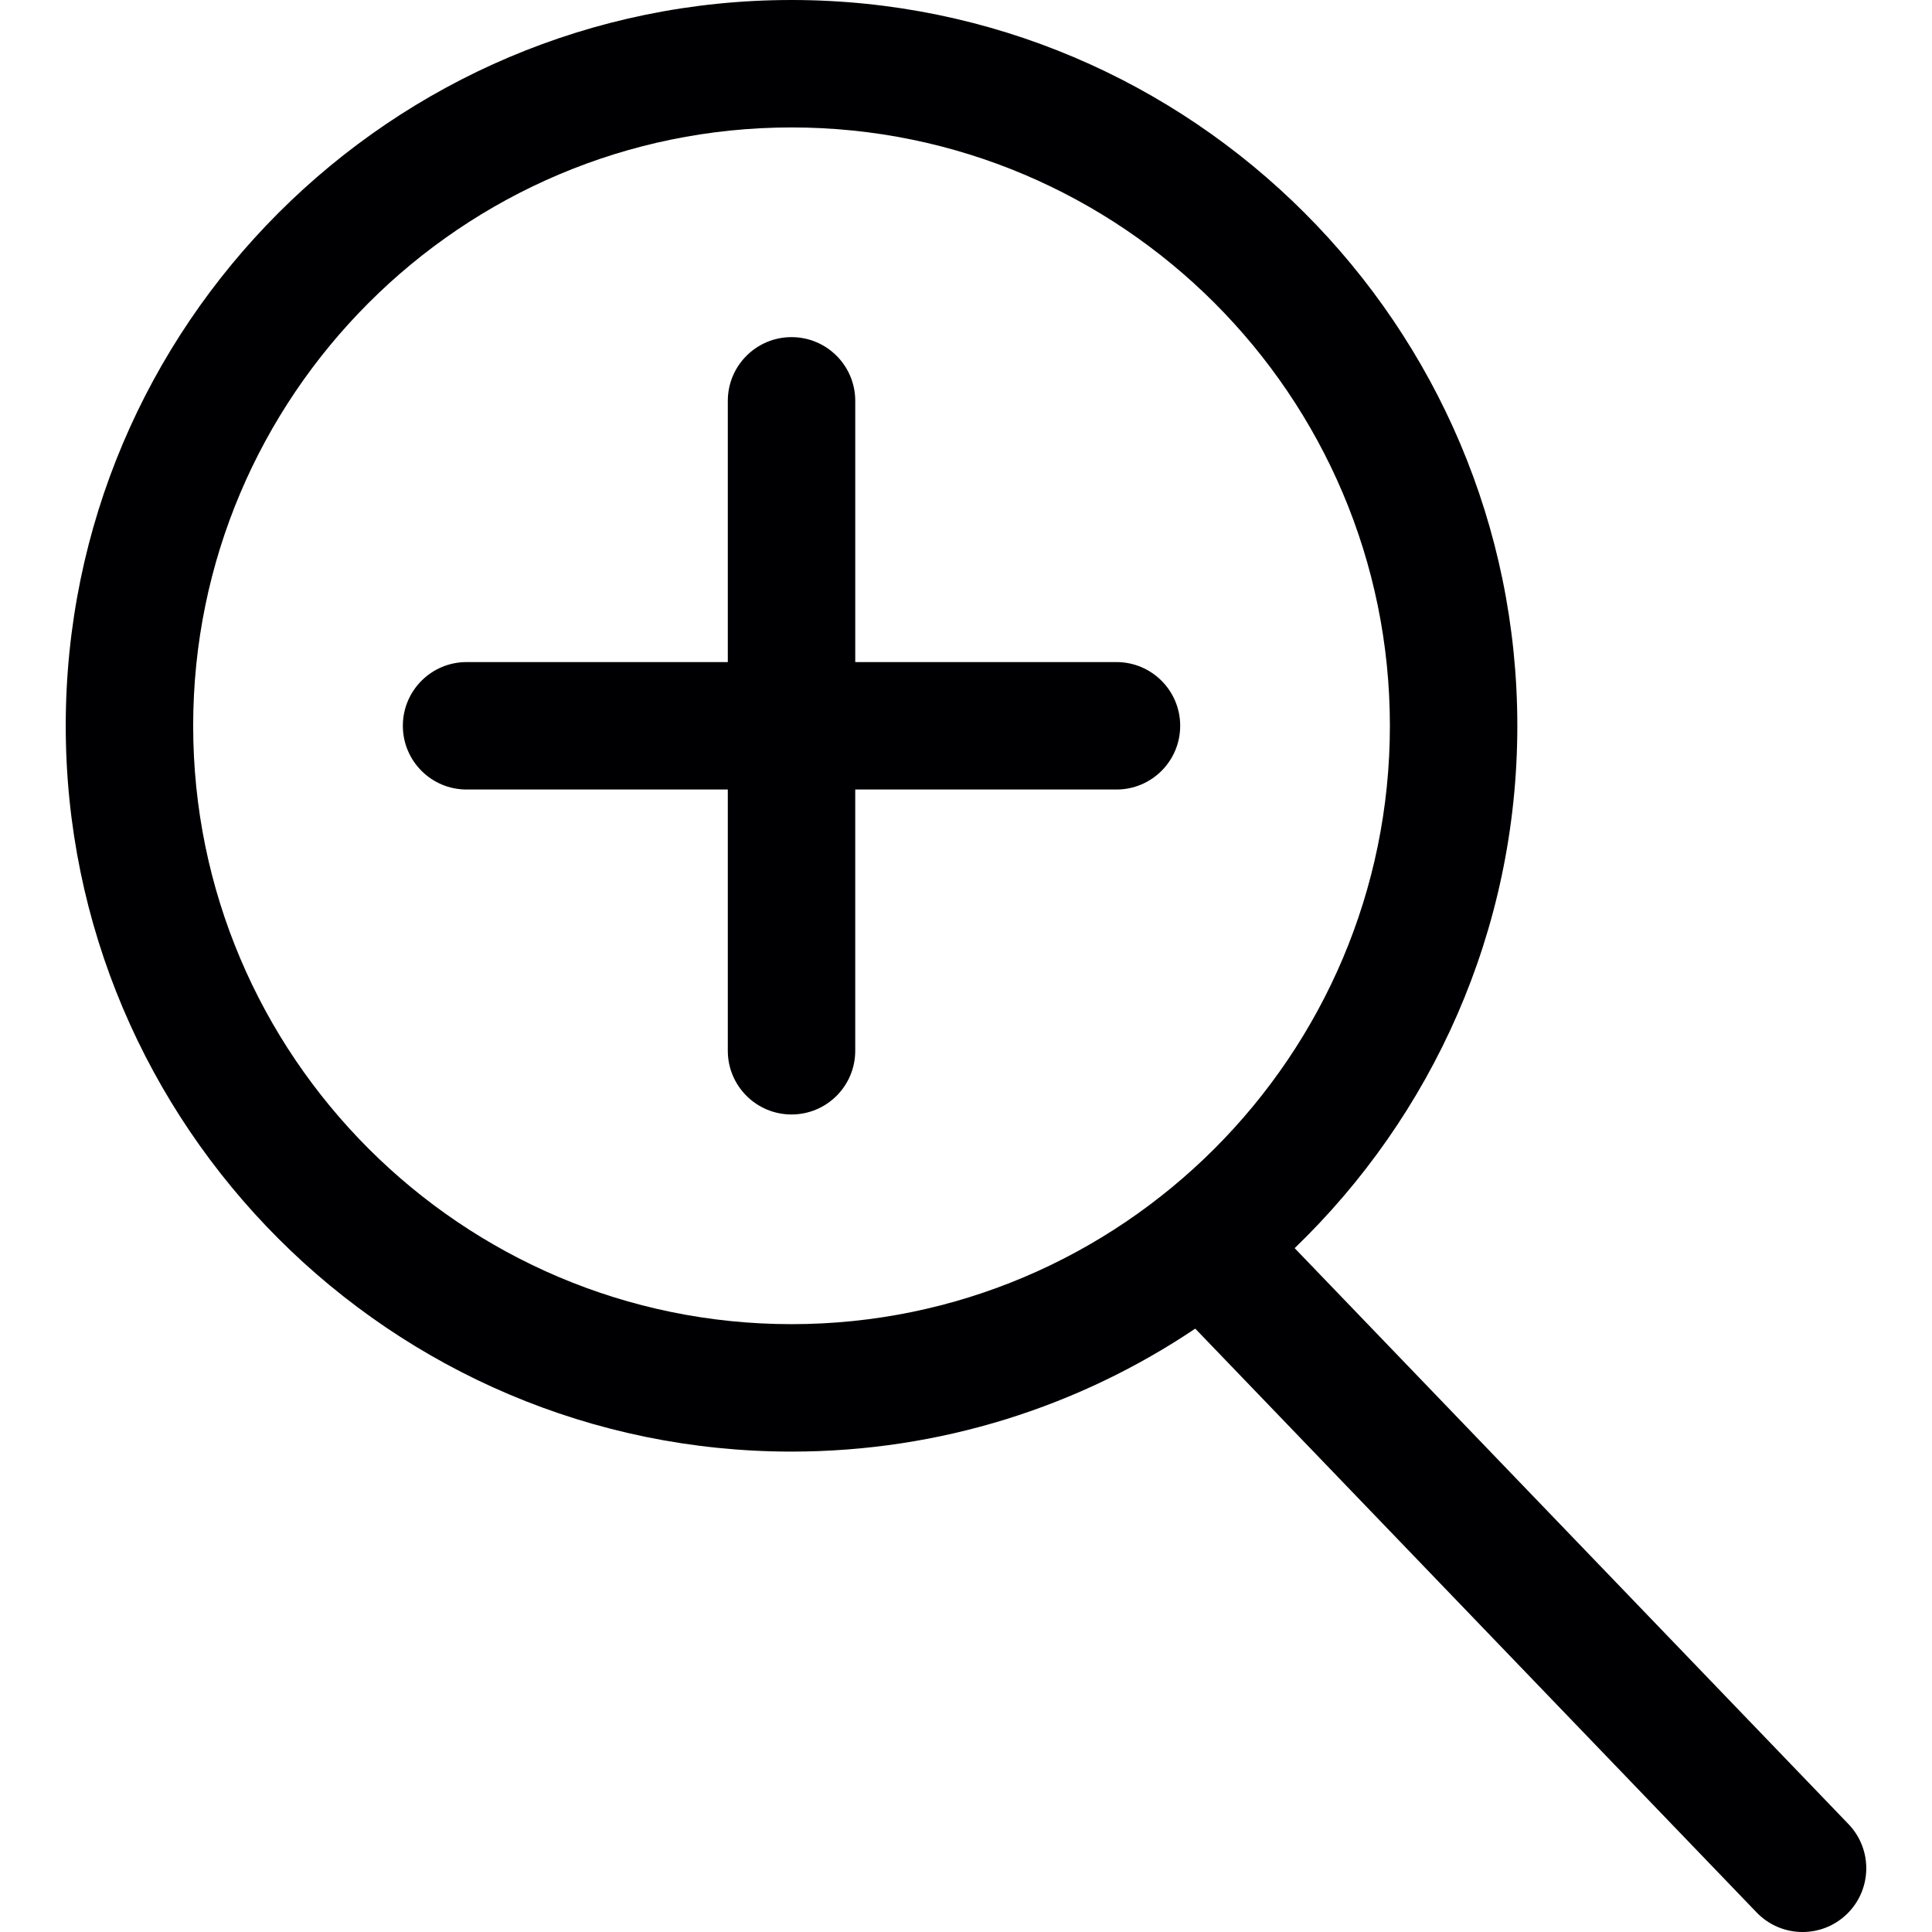
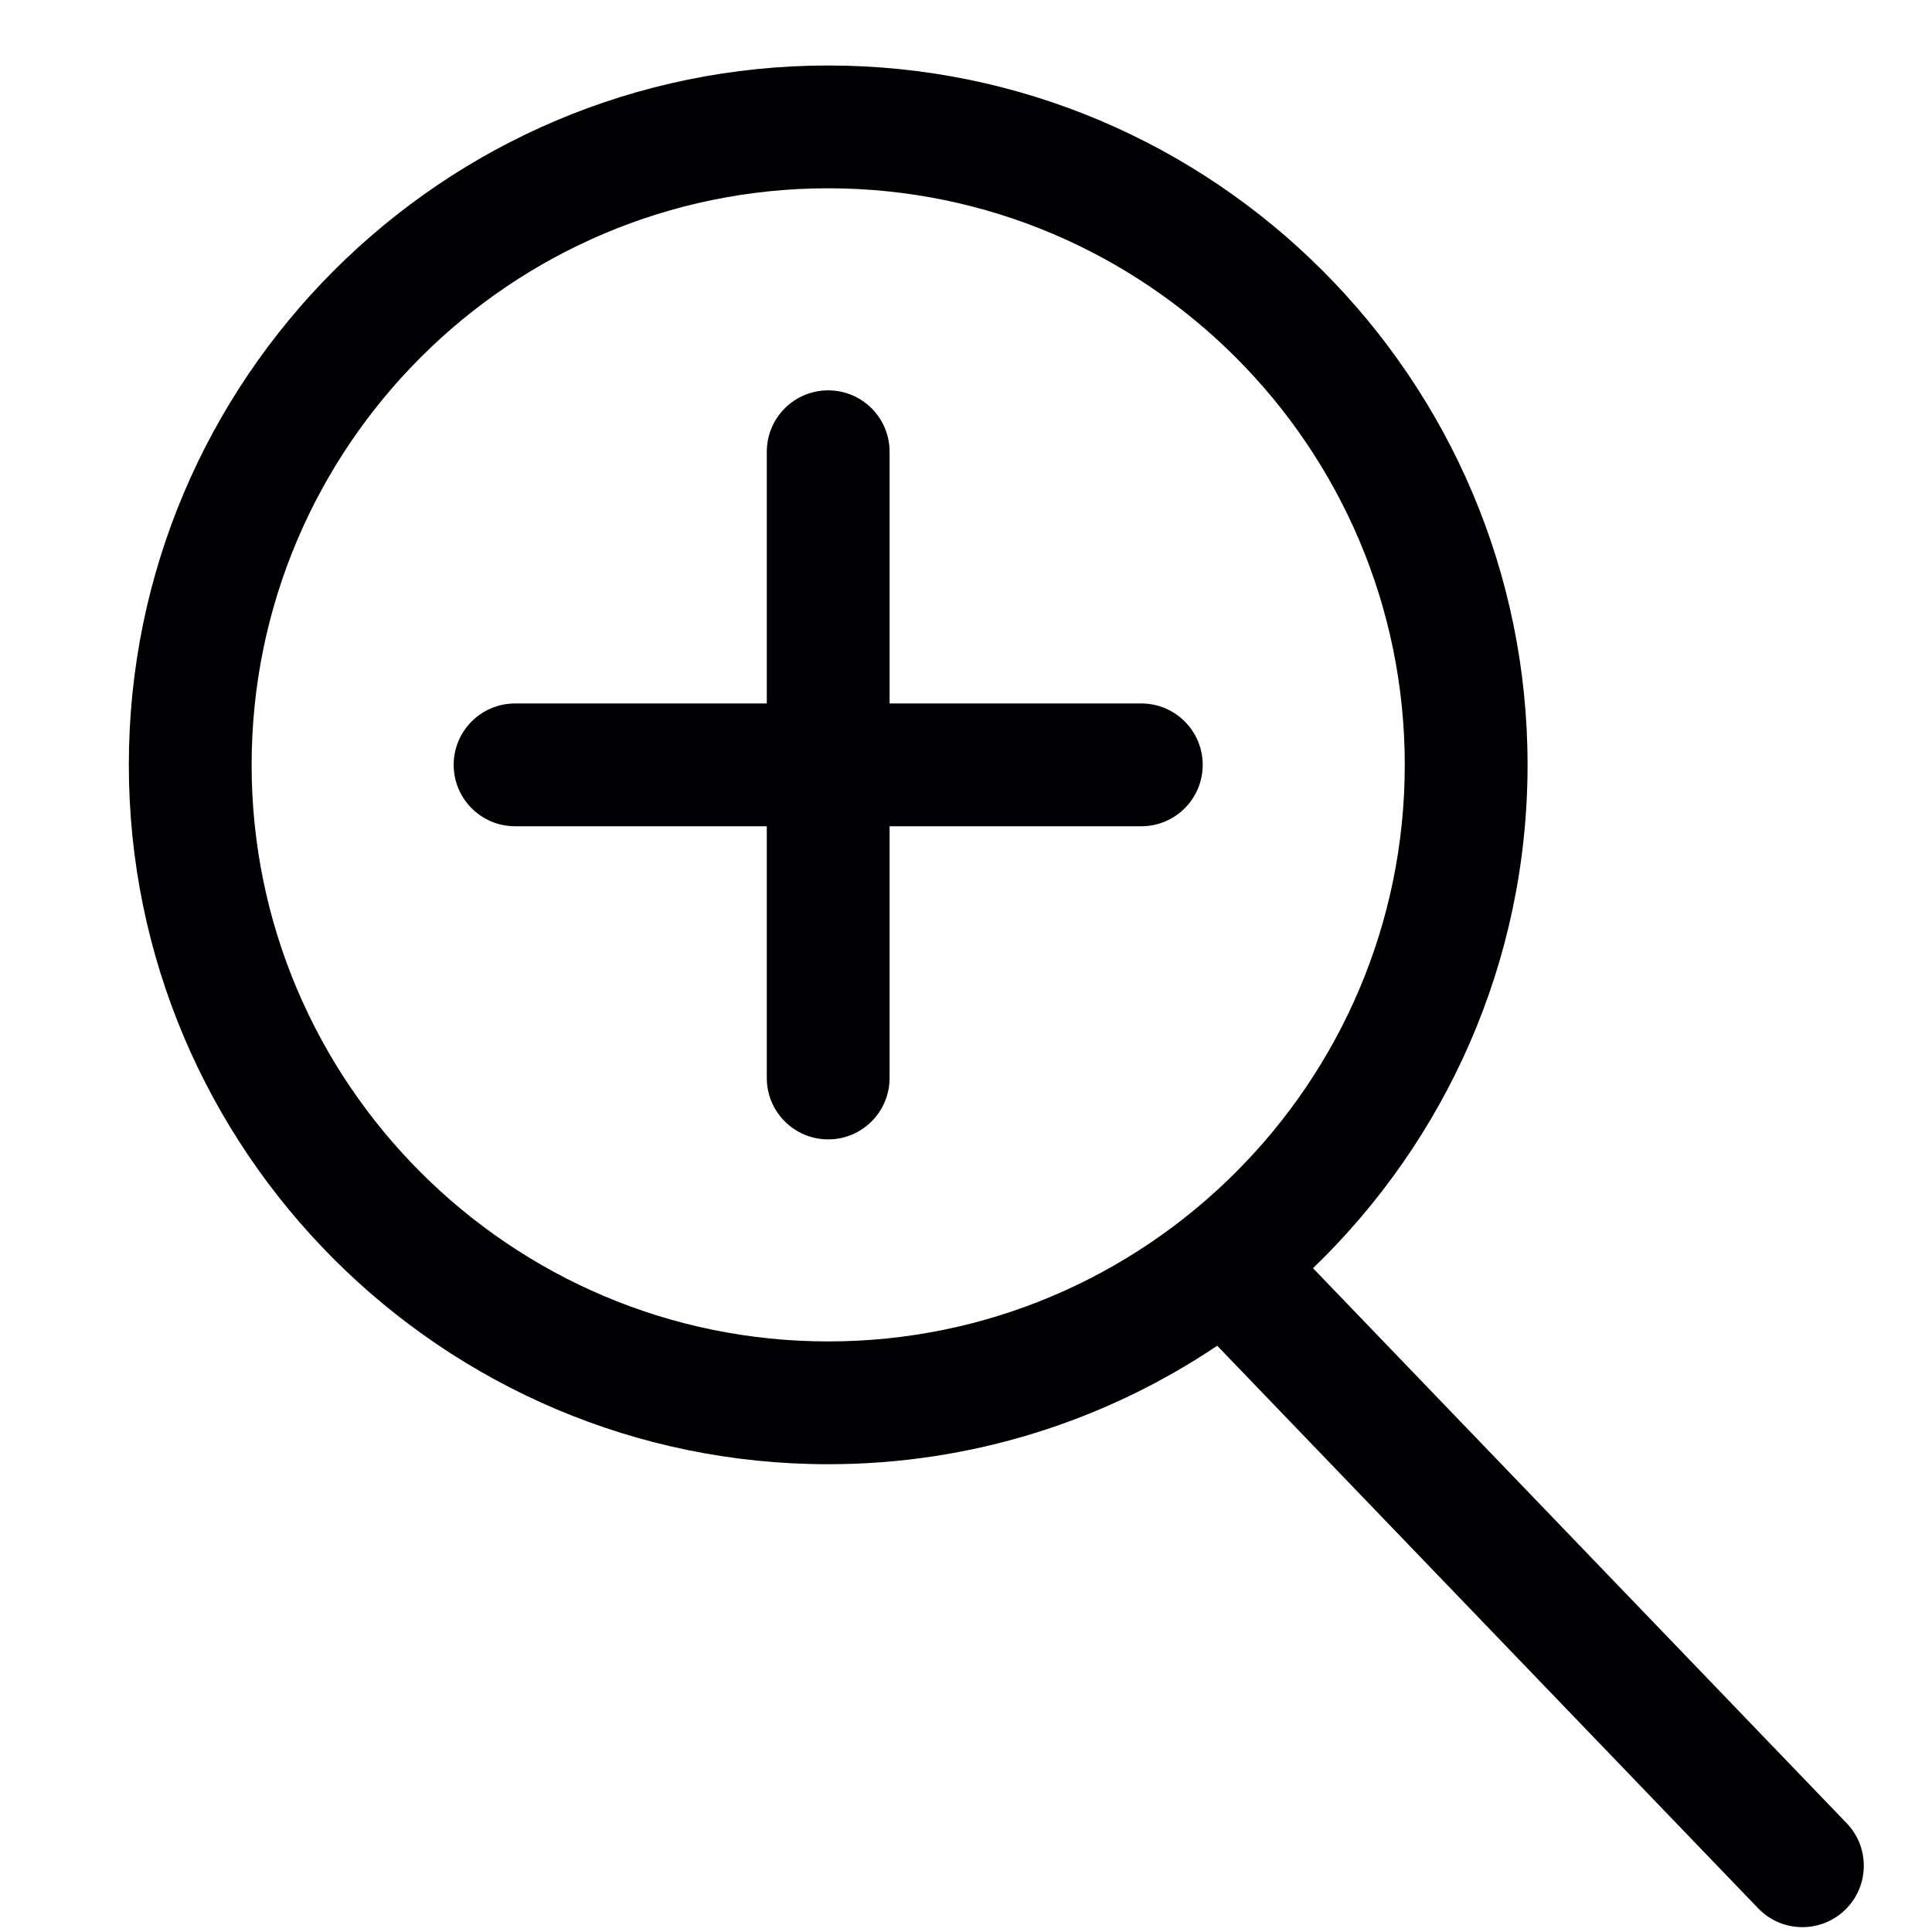
- <svg xmlns="http://www.w3.org/2000/svg" version="1.1" id="Capa_1" x="0px" y="0px" viewBox="0 0 227.406 227.406" style="enable-background:new 0 0 227.406 227.406;" xml:space="preserve">
+ <svg xmlns="http://www.w3.org/2000/svg" version="1.1" id="Capa_1" x="0px" y="0px" viewBox="-8 -8 236 236" style="enable-background:new 0 0 227.406 227.406;" xml:space="preserve">
  <g>
    <path style="fill:#000002;" d="M217.576,214.708l-65.188-67.794c16.139-15.55,26.209-37.355,26.209-61.484   c0-47.106-38.323-85.43-85.43-85.43C46.06,0,7.737,38.323,7.737,85.43c0,47.106,38.323,85.43,85.43,85.43   c17.574,0,33.924-5.339,47.52-14.474l66.077,68.719c1.473,1.531,3.439,2.302,5.407,2.302c1.87,0,3.743-0.695,5.197-2.094   C220.354,222.441,220.447,217.693,217.576,214.708z M22.737,85.43c0-38.835,31.595-70.43,70.43-70.43   c38.835,0,70.43,31.595,70.43,70.43s-31.595,70.43-70.43,70.43C54.332,155.859,22.737,124.265,22.737,85.43z" />
    <path style="fill:#000002;" d="M131.415,77.93h-30.748V47.182c0-4.143-3.357-7.5-7.5-7.5c-4.143,0-7.5,3.357-7.5,7.5V77.93H54.918   c-4.143,0-7.5,3.357-7.5,7.5s3.357,7.5,7.5,7.5h30.748v30.749c0,4.143,3.357,7.5,7.5,7.5c4.143,0,7.5-3.357,7.5-7.5V92.93h30.748   c4.143,0,7.5-3.357,7.5-7.5S135.557,77.93,131.415,77.93z" />
  </g>
-   <g>
- </g>
-   <g>
- </g>
-   <g>
- </g>
-   <g>
- </g>
-   <g>
- </g>
-   <g>
- </g>
-   <g>
- </g>
-   <g>
- </g>
-   <g>
- </g>
-   <g>
- </g>
-   <g>
- </g>
-   <g>
- </g>
-   <g>
- </g>
-   <g>
- </g>
-   <g>
- </g>
</svg>
